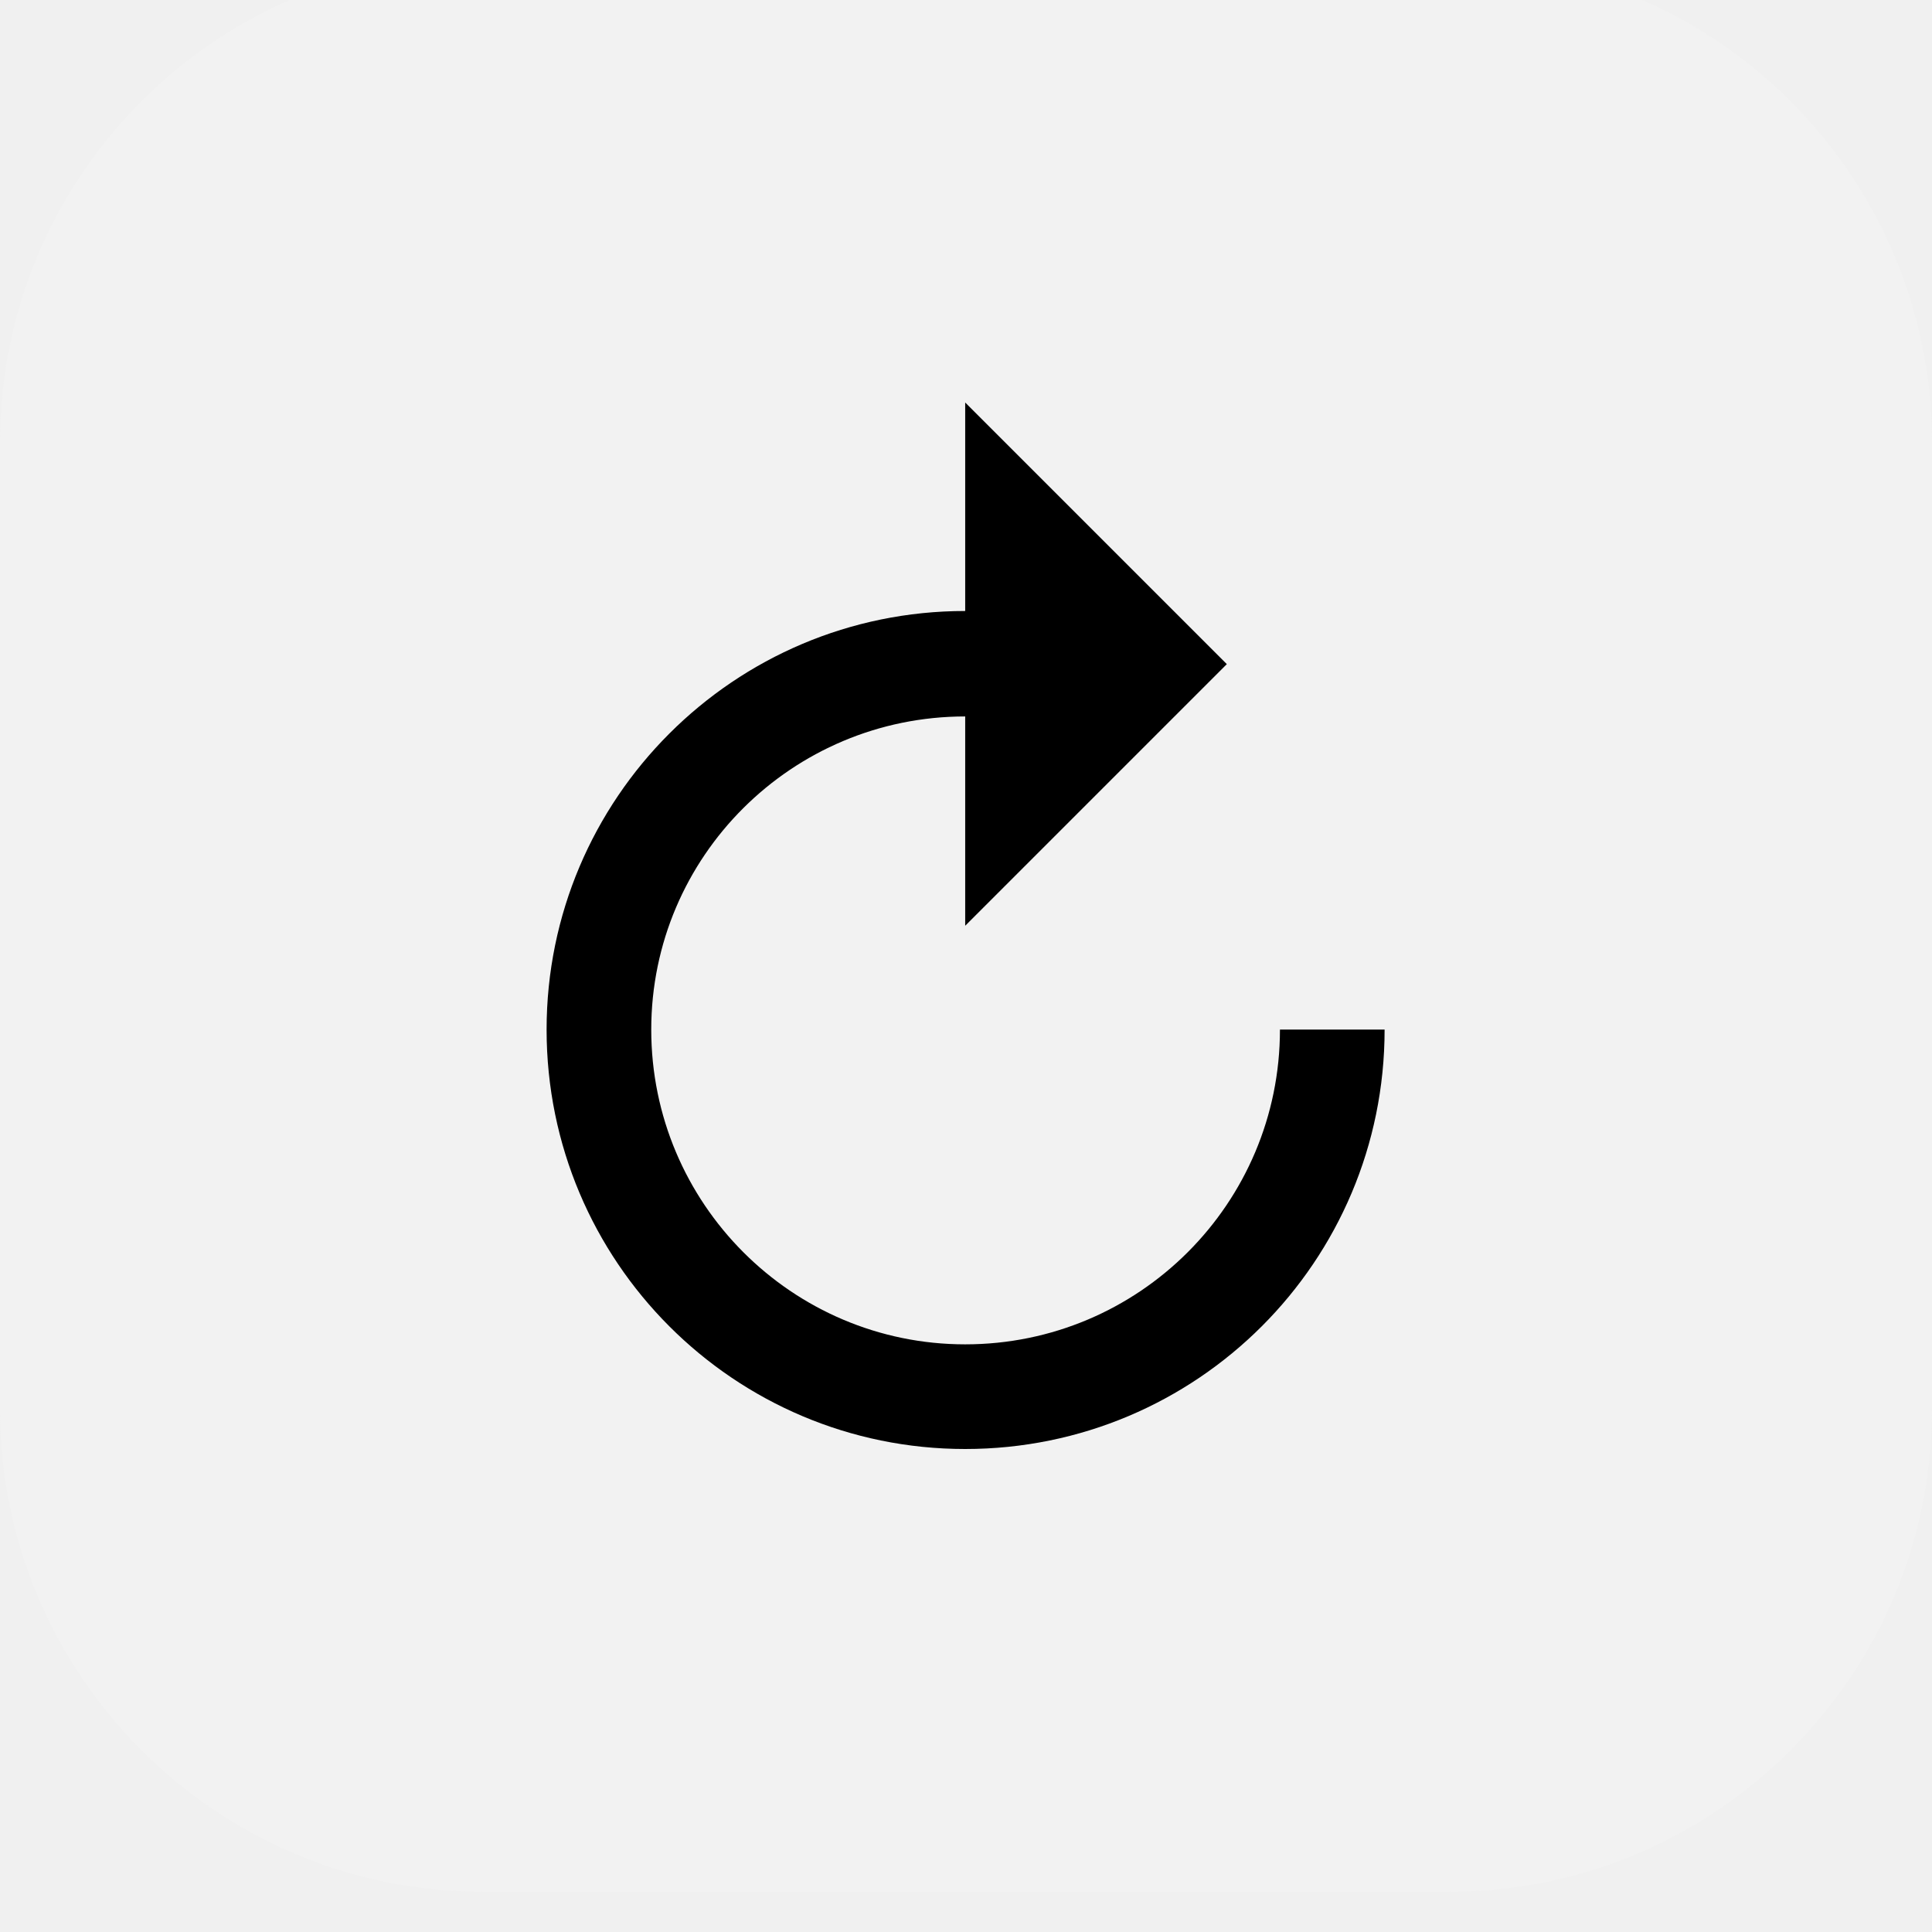
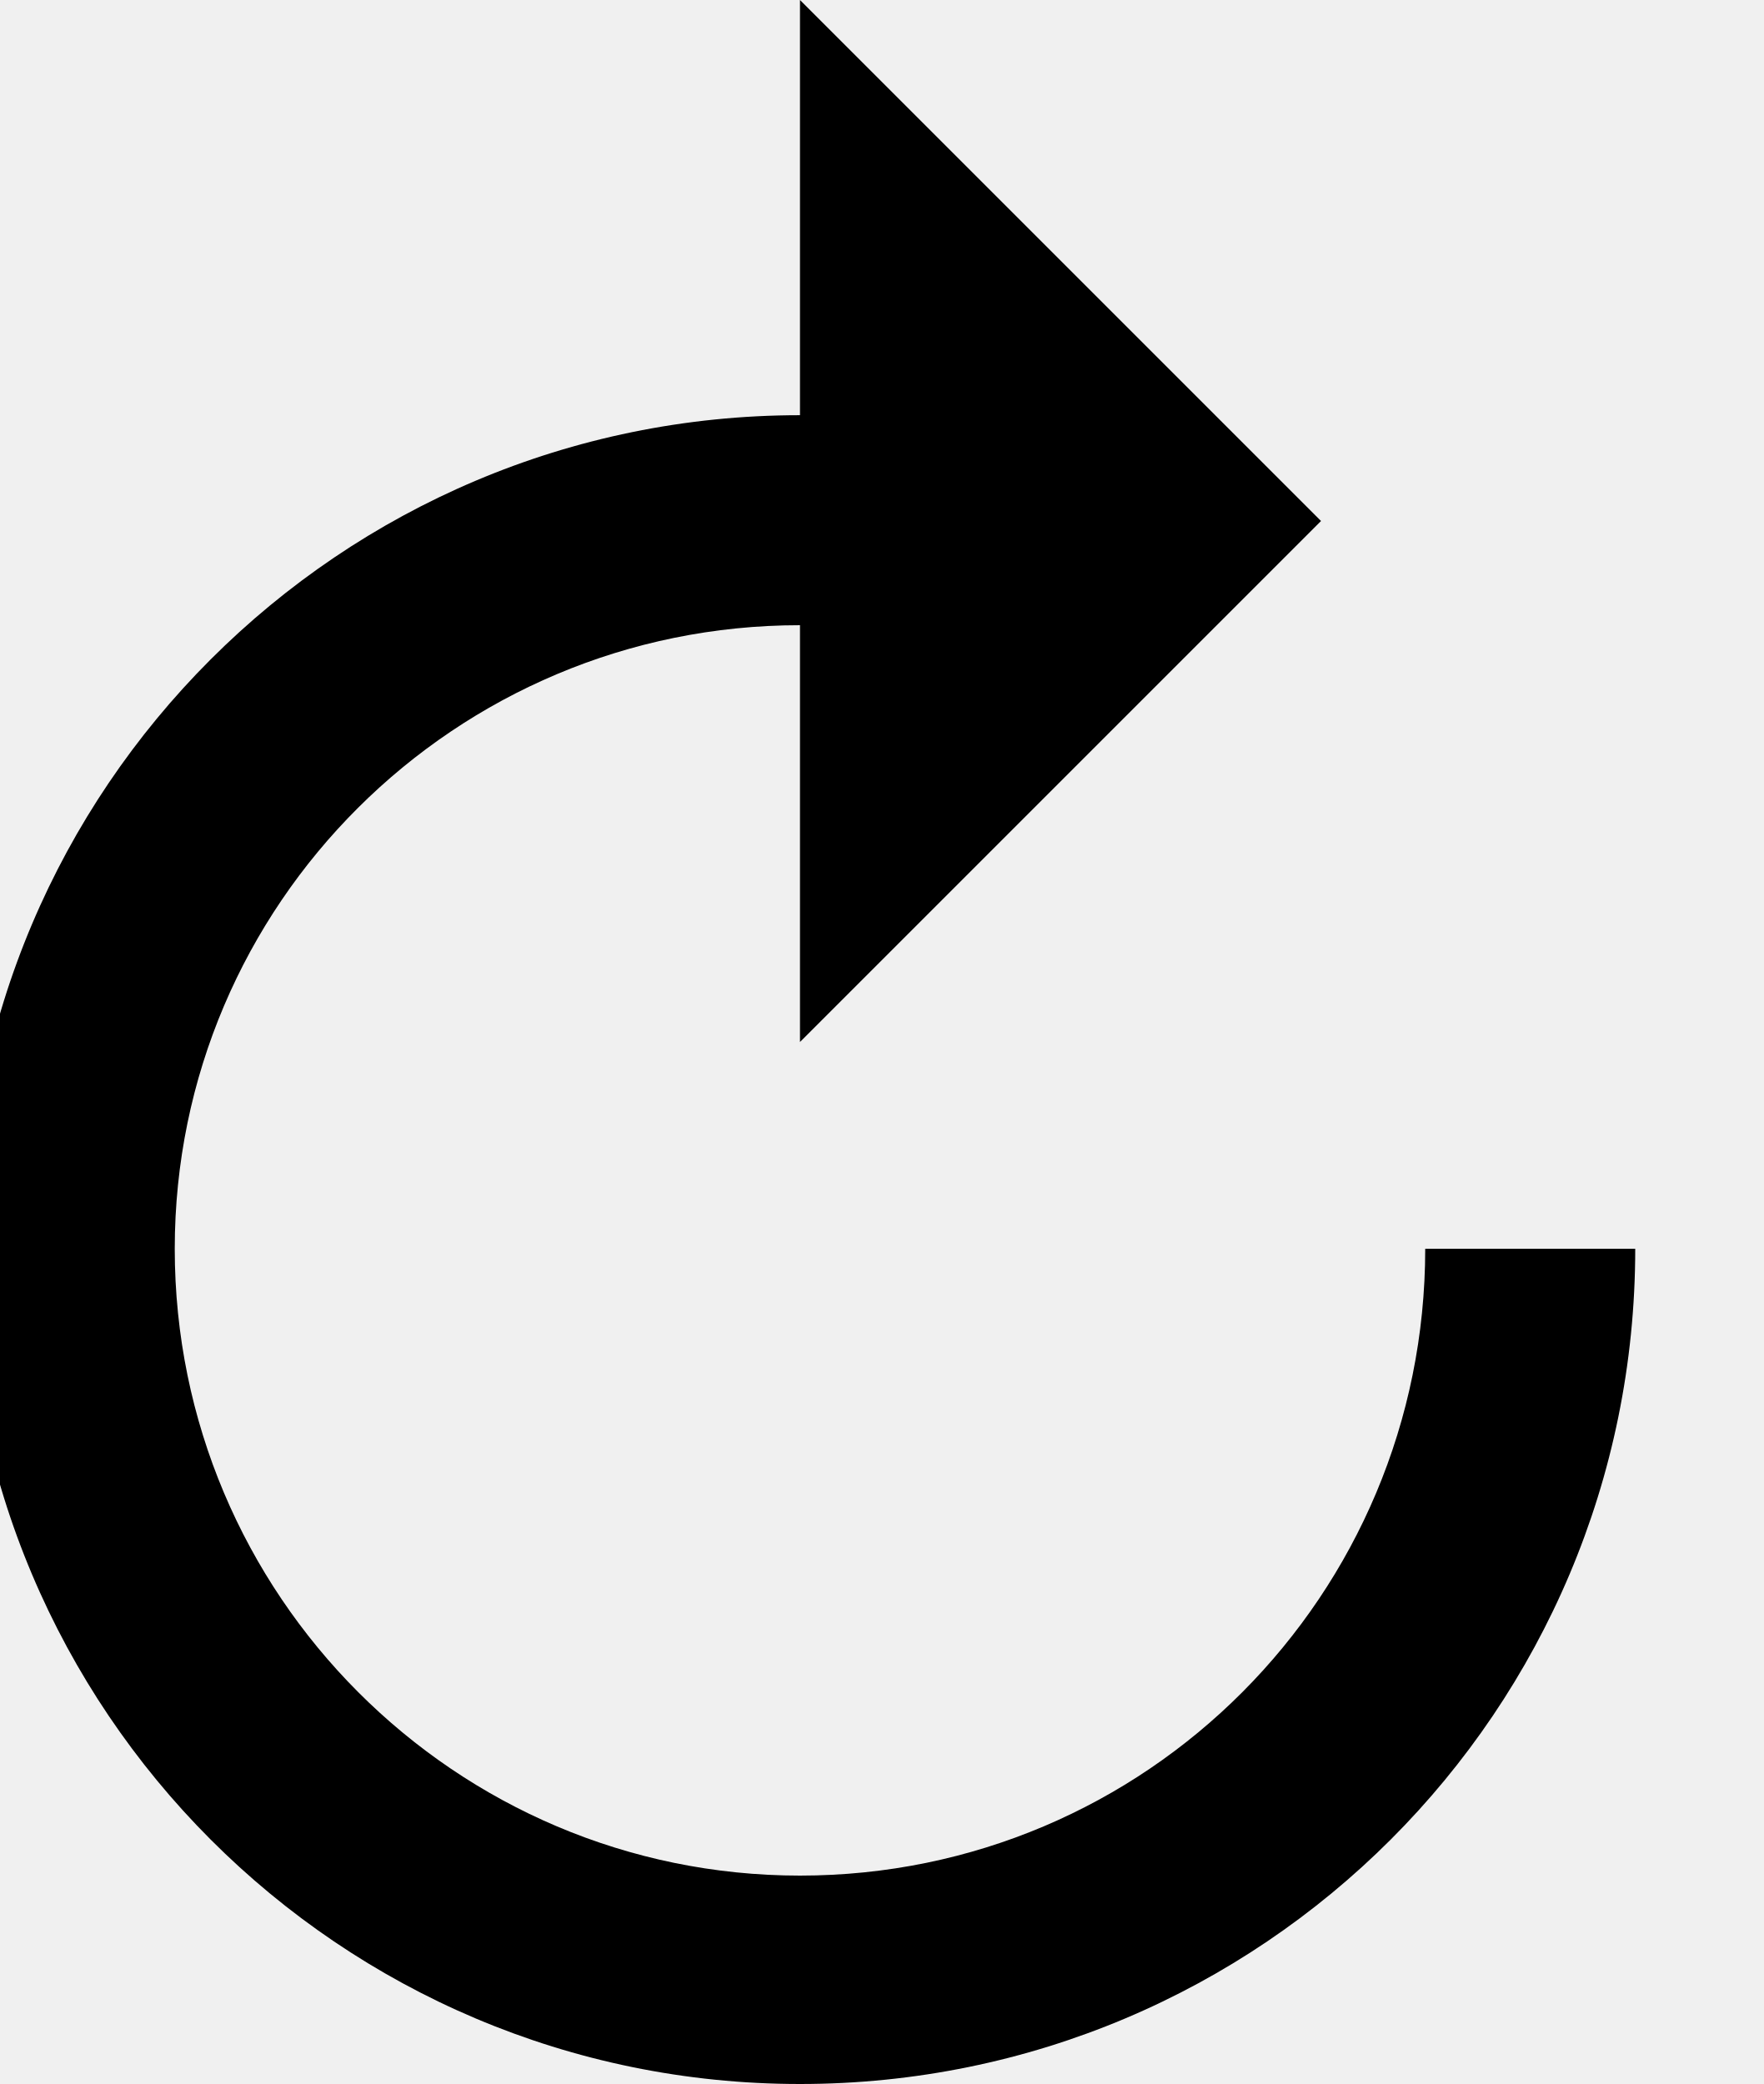
- <svg xmlns="http://www.w3.org/2000/svg" width="24" height="24" viewBox="0 0 24 24" fill="none">
-   <defs>
-     <clipPath id="clip336_4239">
-       <rect id="Frame 427319243" rx="6" width="24" height="24" transform="translate(0 -0.5)" fill="white" fill-opacity="0" />
-     </clipPath>
-   </defs>
-   <rect id="Frame 427319243" rx="6" width="24" height="24" transform="translate(0 -0.5)" fill="#F2F2F2" fill-opacity="1" />
-   <g clip-path="url(#clip336_4239)">
-     <path id="Vector" d="M11.99 7.59L11.99 5L15.24 8.25L11.99 11.5L11.99 8.9C9.84 8.9 8.09 10.64 8.09 12.79C8.09 14.95 9.84 16.7 11.99 16.7C14.15 16.7 15.9 14.95 15.9 12.79L17.2 12.79C17.2 15.67 14.87 18 11.99 18C9.12 18 6.79 15.67 6.79 12.79C6.79 9.92 9.12 7.59 11.99 7.59Z" fill="#000000" fill-opacity="1" fill-rule="nonzero" />
-   </g>
+ <svg xmlns="http://www.w3.org/2000/svg" width="11" height="13" viewBox="0 0 11 13" fill="none">
+   <defs />
+   <path id="Vector" d="M4.99 2.59L4.99 0L8.24 3.25L4.99 6.5L4.99 3.9C2.84 3.9 1.09 5.64 1.09 7.79C1.09 9.95 2.84 11.7 4.99 11.7C7.15 11.7 8.89 9.95 8.89 7.79L10.2 7.79C10.2 10.67 7.87 13 4.99 13C2.12 13 -0.21 10.67 -0.21 7.79C-0.21 4.92 2.12 2.59 4.99 2.59Z" fill="#000000" fill-opacity="1" fill-rule="nonzero" />
</svg>
